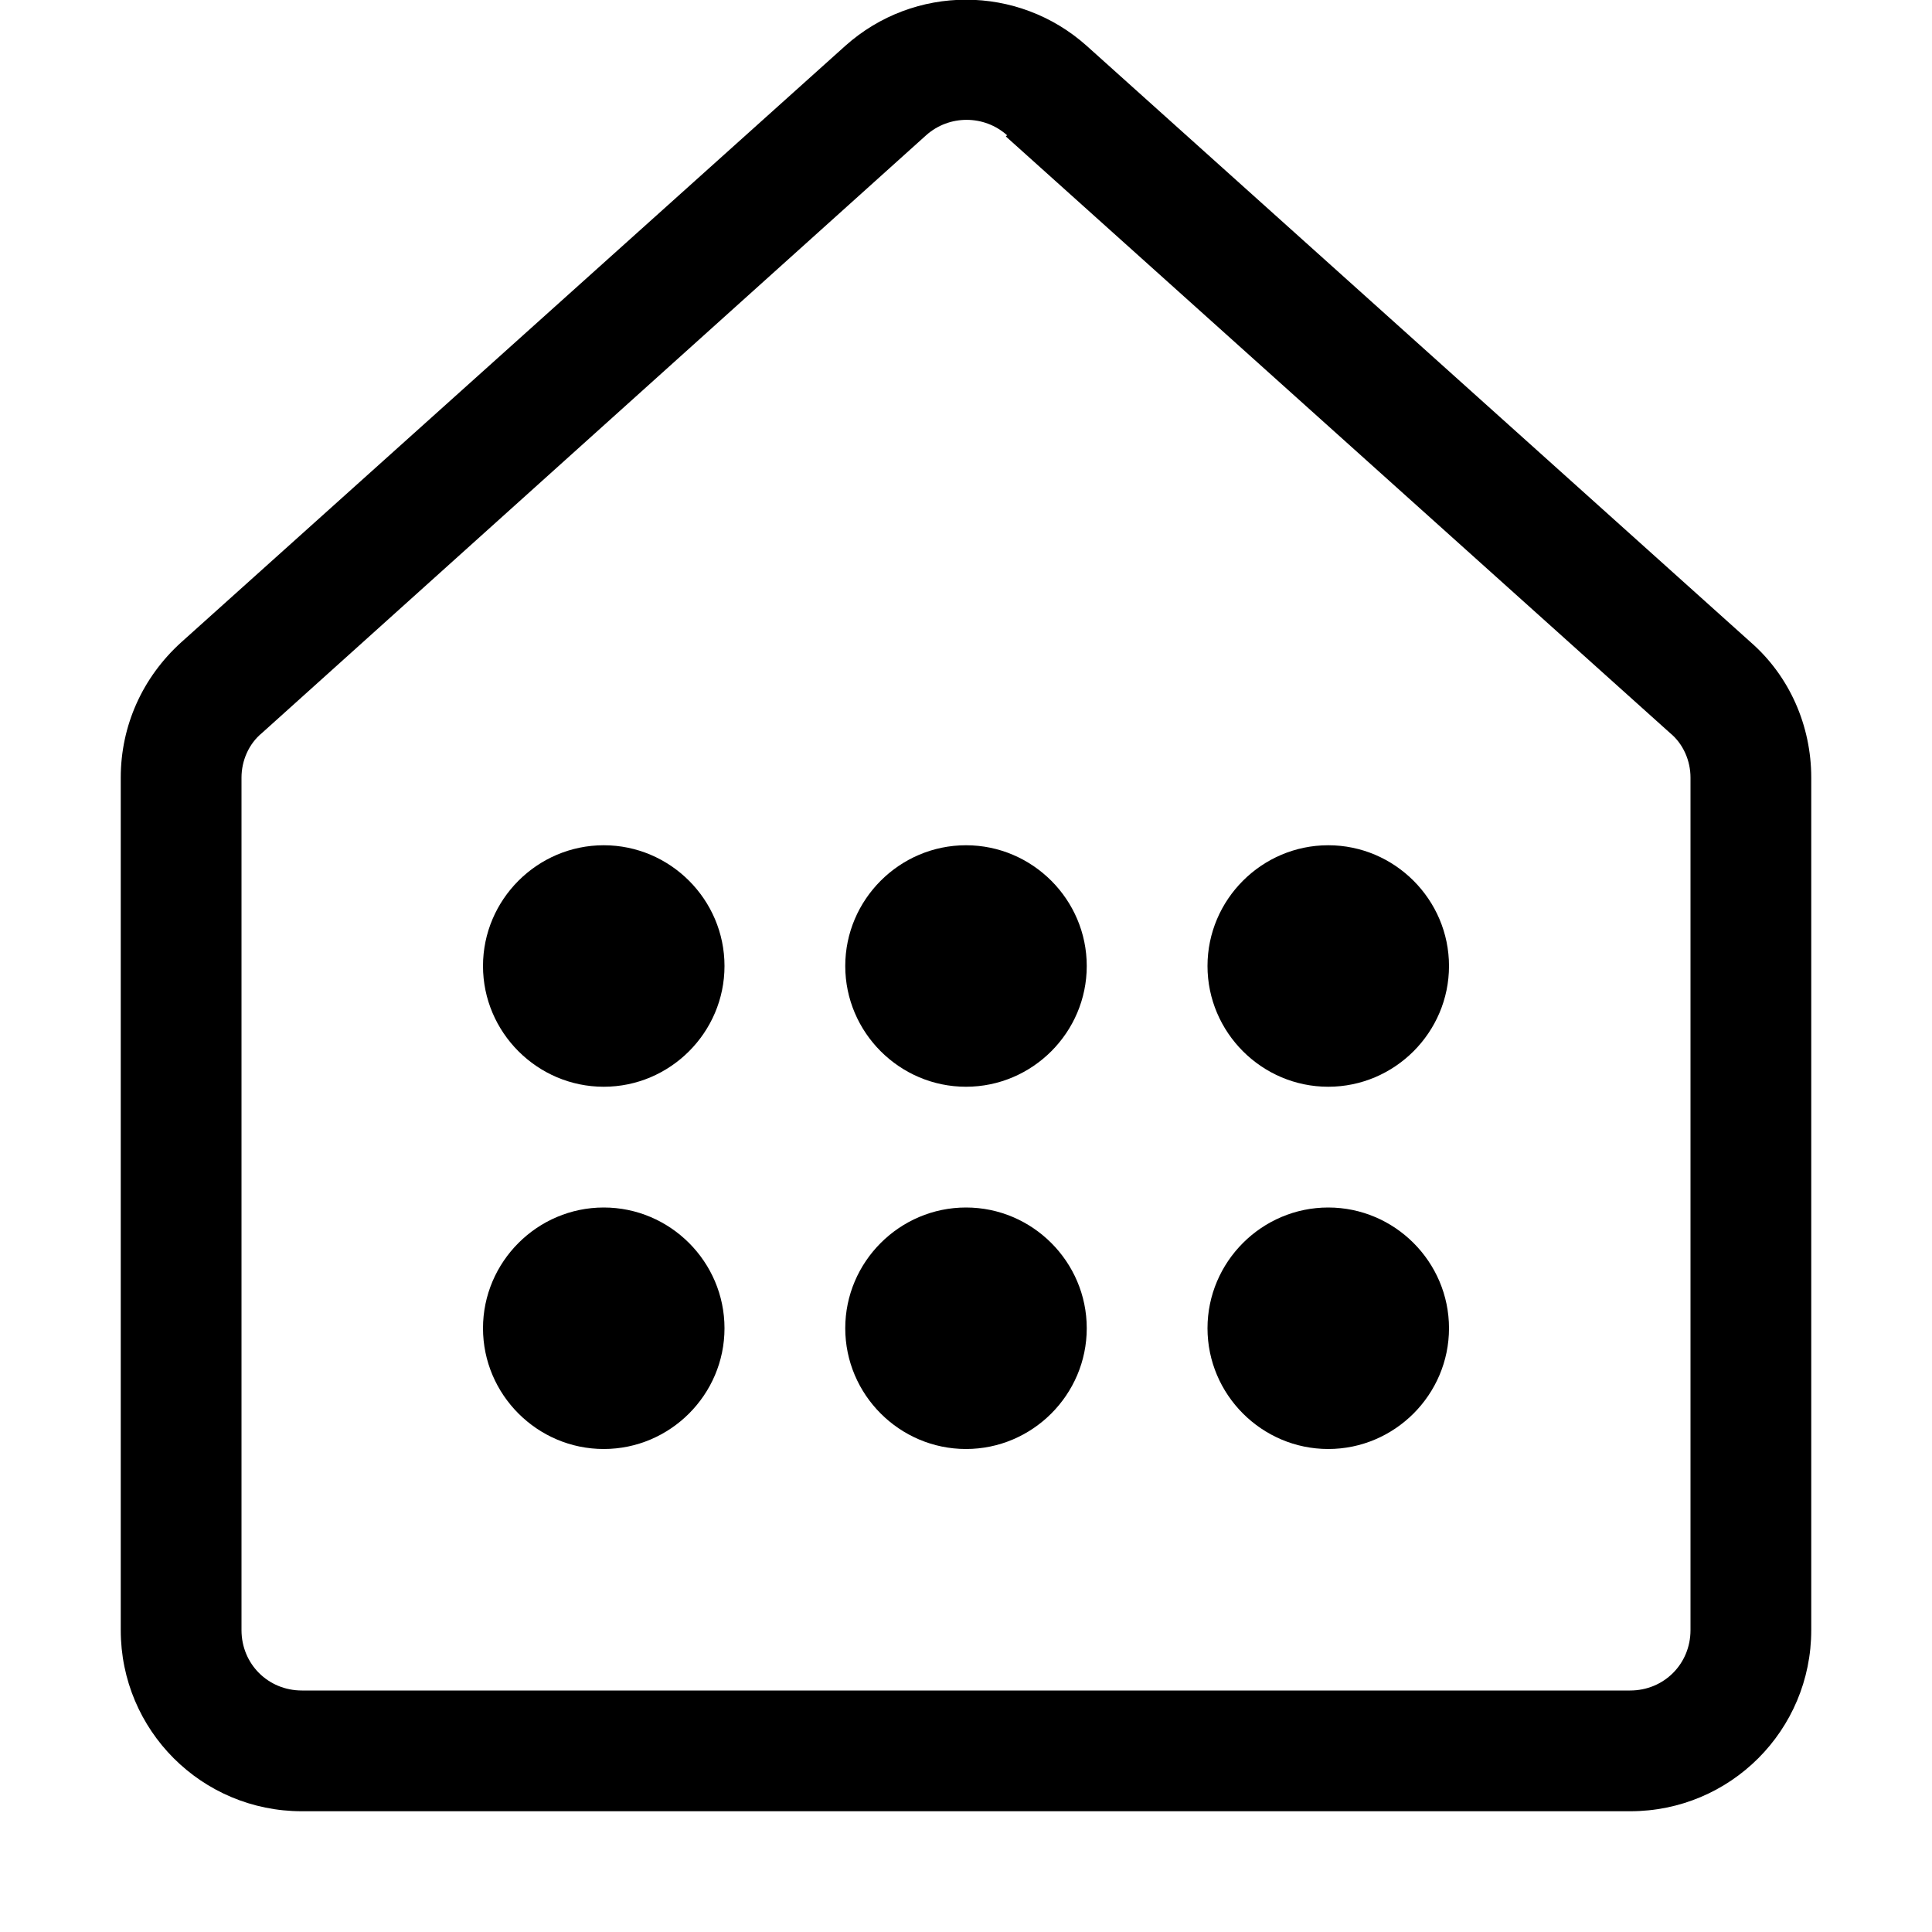
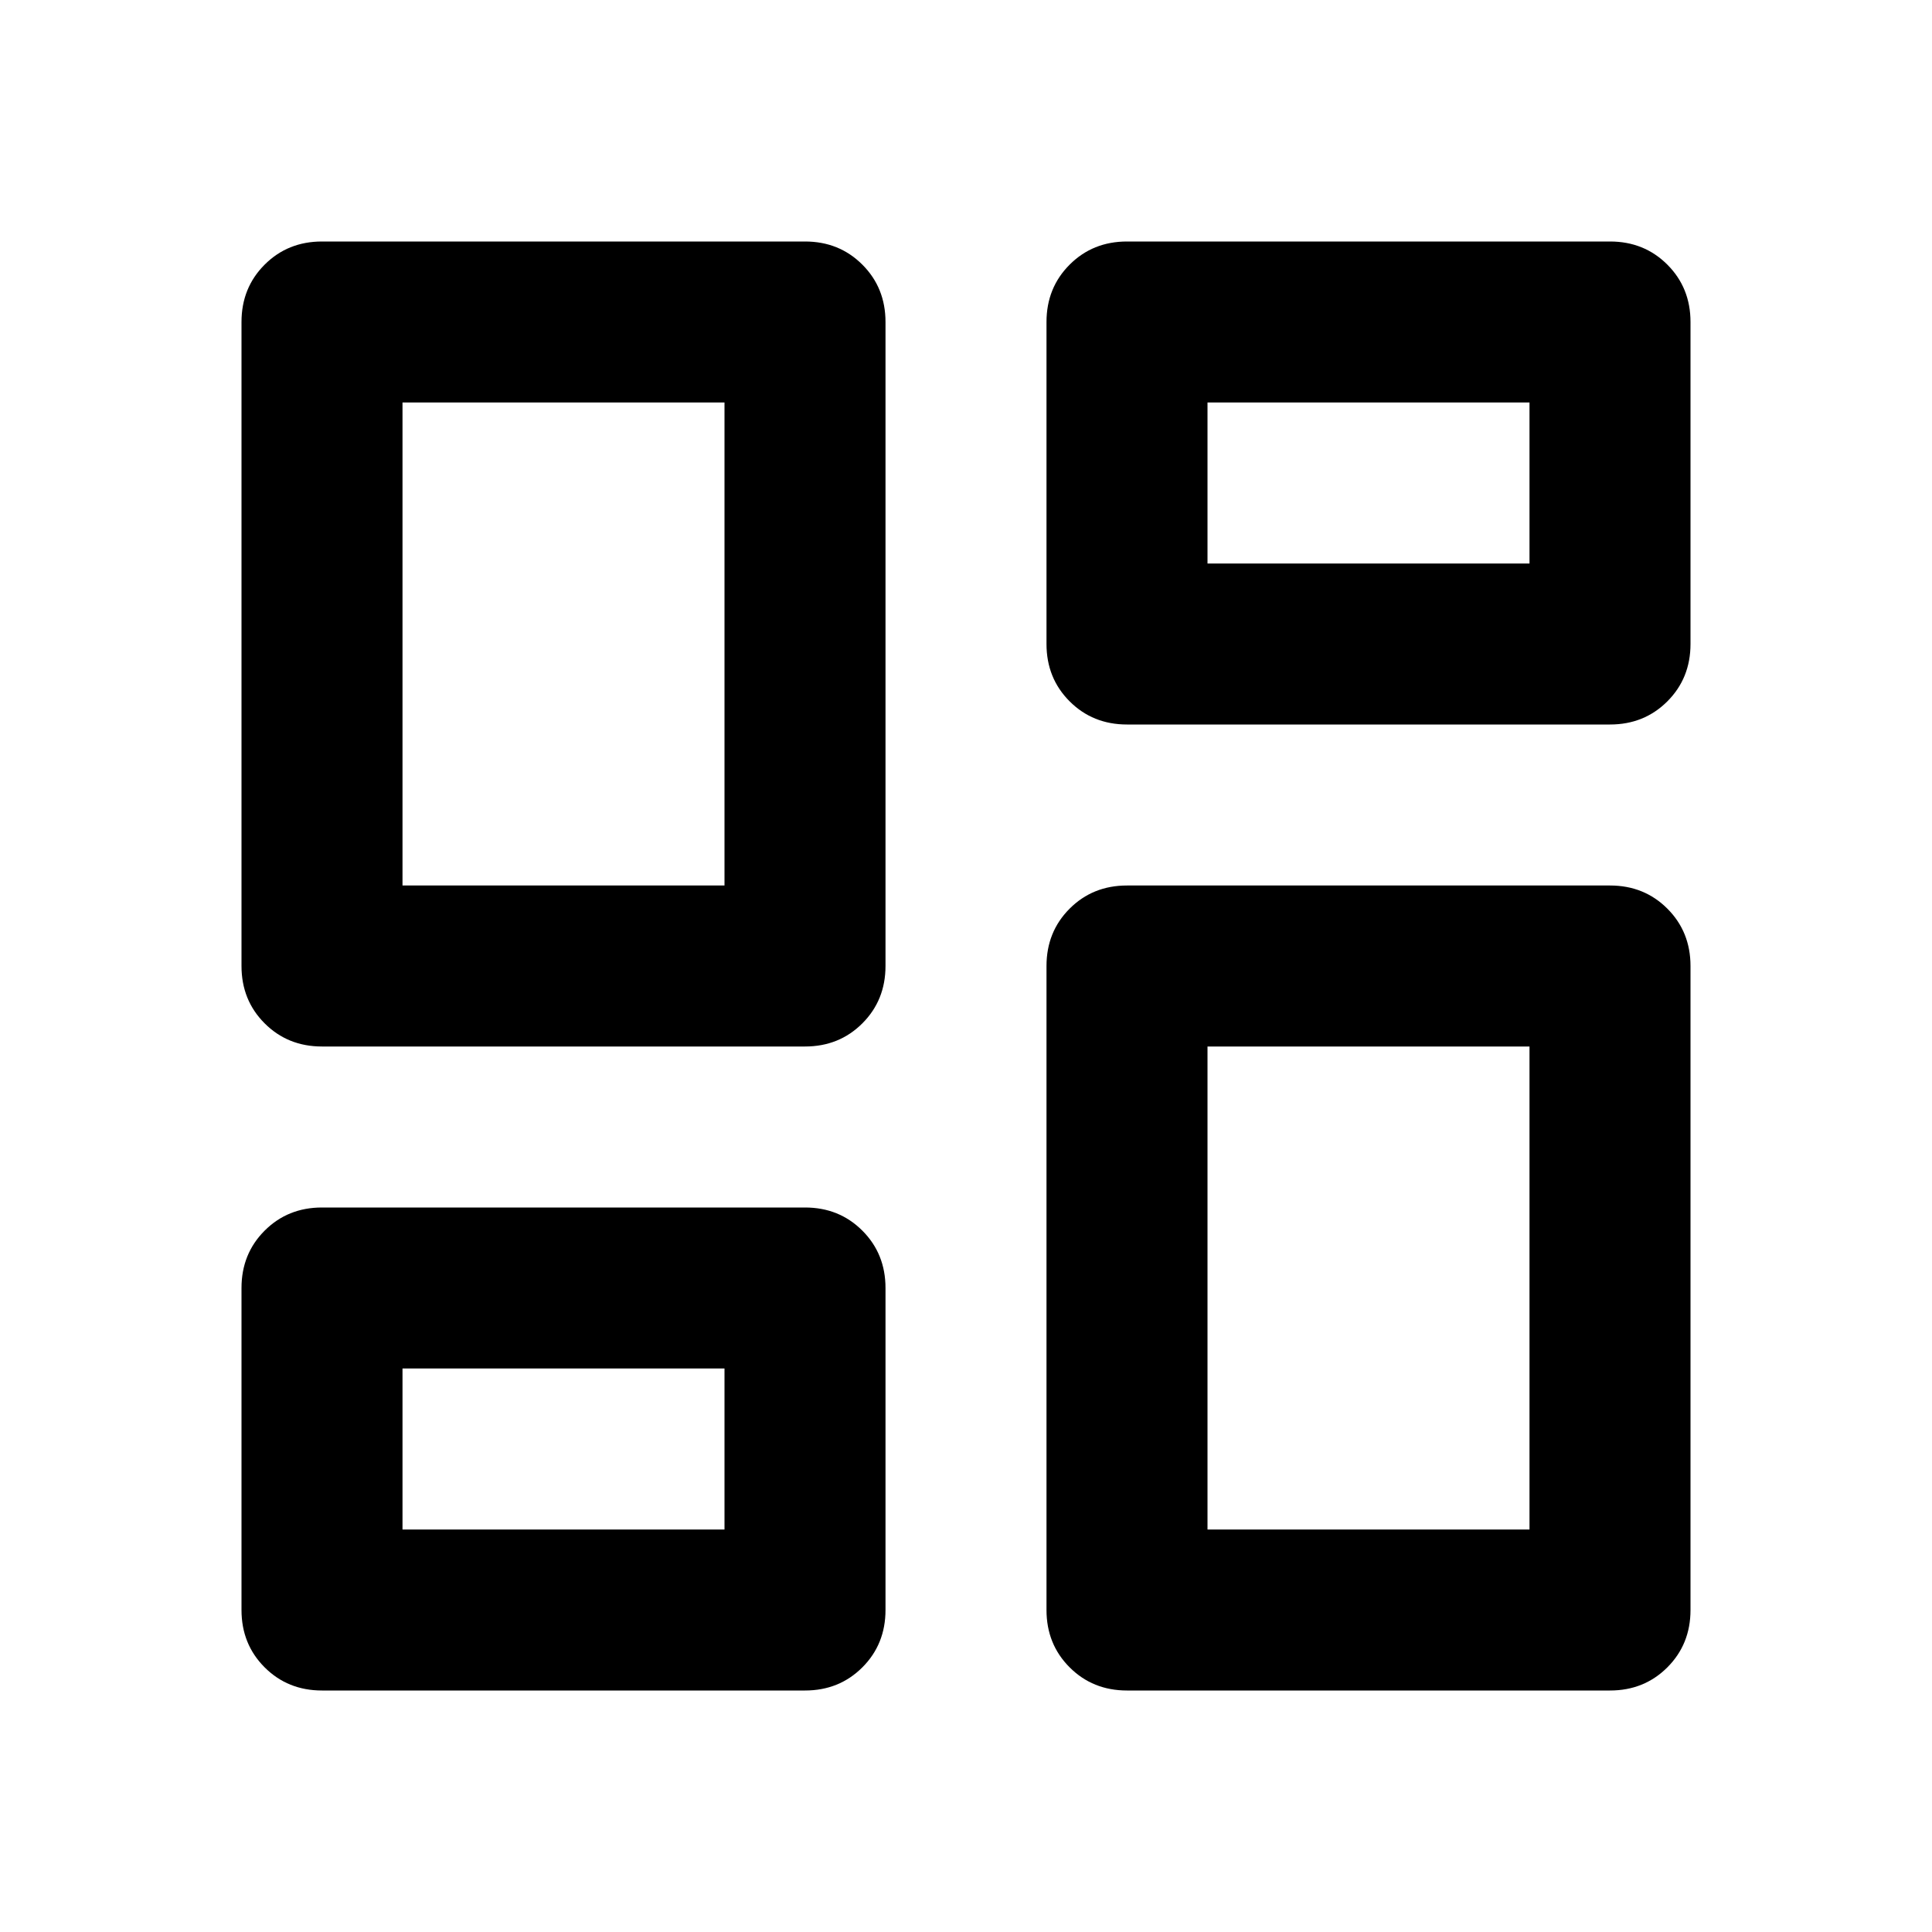
- <svg xmlns="http://www.w3.org/2000/svg" viewBox="0 0 16 16" fill="none">
-   <path fill="currentColor" d="m5,9c.55,0,1-.45,1-1s-.45-1-1-1-1,.45-1,1,.45,1,1,1Zm3,0c.55,0,1-.45,1-1s-.45-1-1-1-1,.45-1,1,.45,1,1,1Zm4-1c0,.55-.45,1-1,1s-1-.45-1-1,.45-1,1-1,1,.45,1,1Zm-7,4c.55,0,1-.45,1-1s-.45-1-1-1-1,.45-1,1,.45,1,1,1Zm4-1c0,.55-.45,1-1,1s-1-.45-1-1,.45-1,1-1,1,.45,1,1Zm2,1c.55,0,1-.45,1-1s-.45-1-1-1-1,.45-1,1,.45,1,1,1ZM7,.38c.57-.51,1.43-.51,2,0l5.5,4.94c.32.28.5.69.5,1.12v7.06c0,.83-.67,1.5-1.5,1.5H2.5c-.83,0-1.5-.67-1.5-1.5v-7.06c0-.43.18-.83.5-1.12L7,.38Zm1.34.74c-.19-.17-.48-.17-.67,0L2.17,6.07c-.11.09-.17.23-.17.37v7.06c0,.28.22.5.5.5h11c.28,0,.5-.22.5-.5v-7.06c0-.14-.06-.28-.17-.37L8.33,1.13Z" />
+ <svg xmlns="http://www.w3.org/2000/svg" width="24" height="24" viewBox="0 -960 960 960" fill="currentColor">
+   <path d="M520-640v-160q0-17 11.5-28.5T560-840h240q17 0 28.5 11.5T840-800v160q0 17-11.5 28.5T800-600H560q-17 0-28.5-11.5T520-640ZM120-480v-320q0-17 11.5-28.5T160-840h240q17 0 28.5 11.5T440-800v320q0 17-11.5 28.5T400-440H160q-17 0-28.5-11.5T120-480Zm400 320v-320q0-17 11.5-28.5T560-520h240q17 0 28.5 11.5T840-480v320q0 17-11.5 28.5T800-120H560q-17 0-28.5-11.5T520-160Zm-400 0v-160q0-17 11.5-28.5T160-360h240q17 0 28.5 11.5T440-320v160q0 17-11.5 28.5T400-120H160q-17 0-28.5-11.5T120-160Zm80-360h160v-240H200v240Zm400 320h160v-240H600v240Zm0-480h160v-80H600v80ZM200-200h160v-80H200v80Zm160-320Zm240-160Zm0 240ZM360-280Z" />
</svg>
